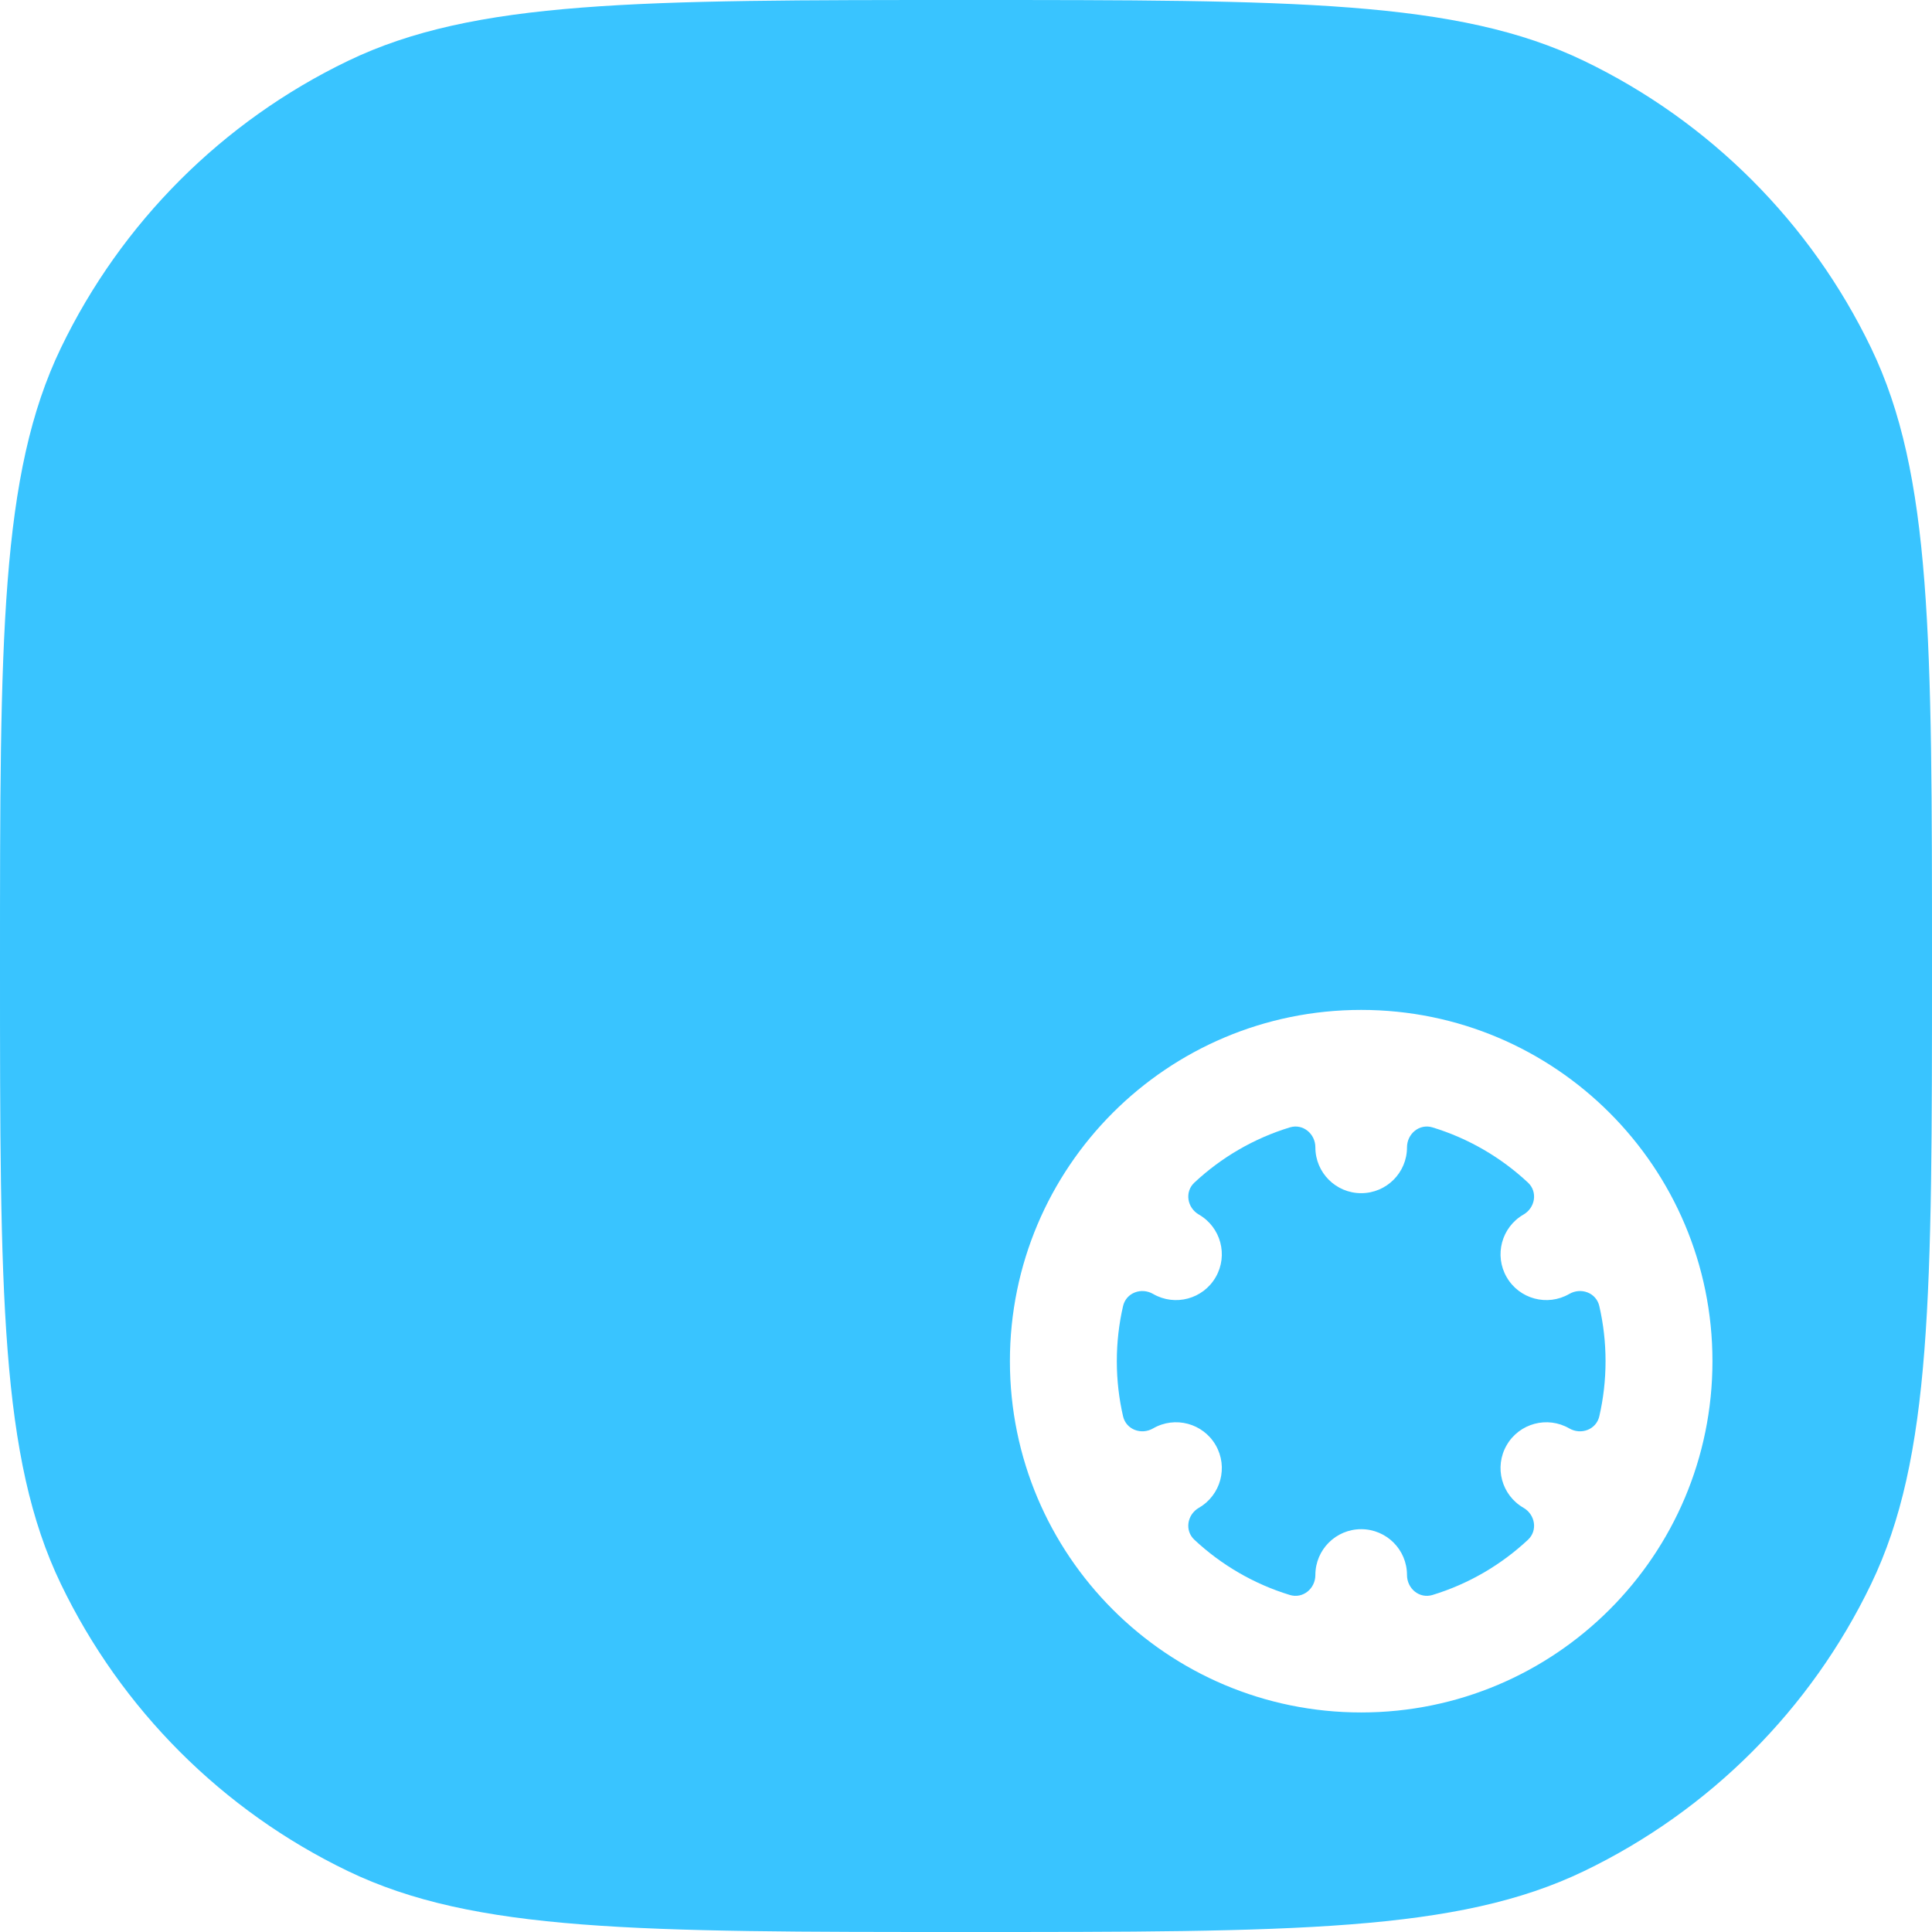
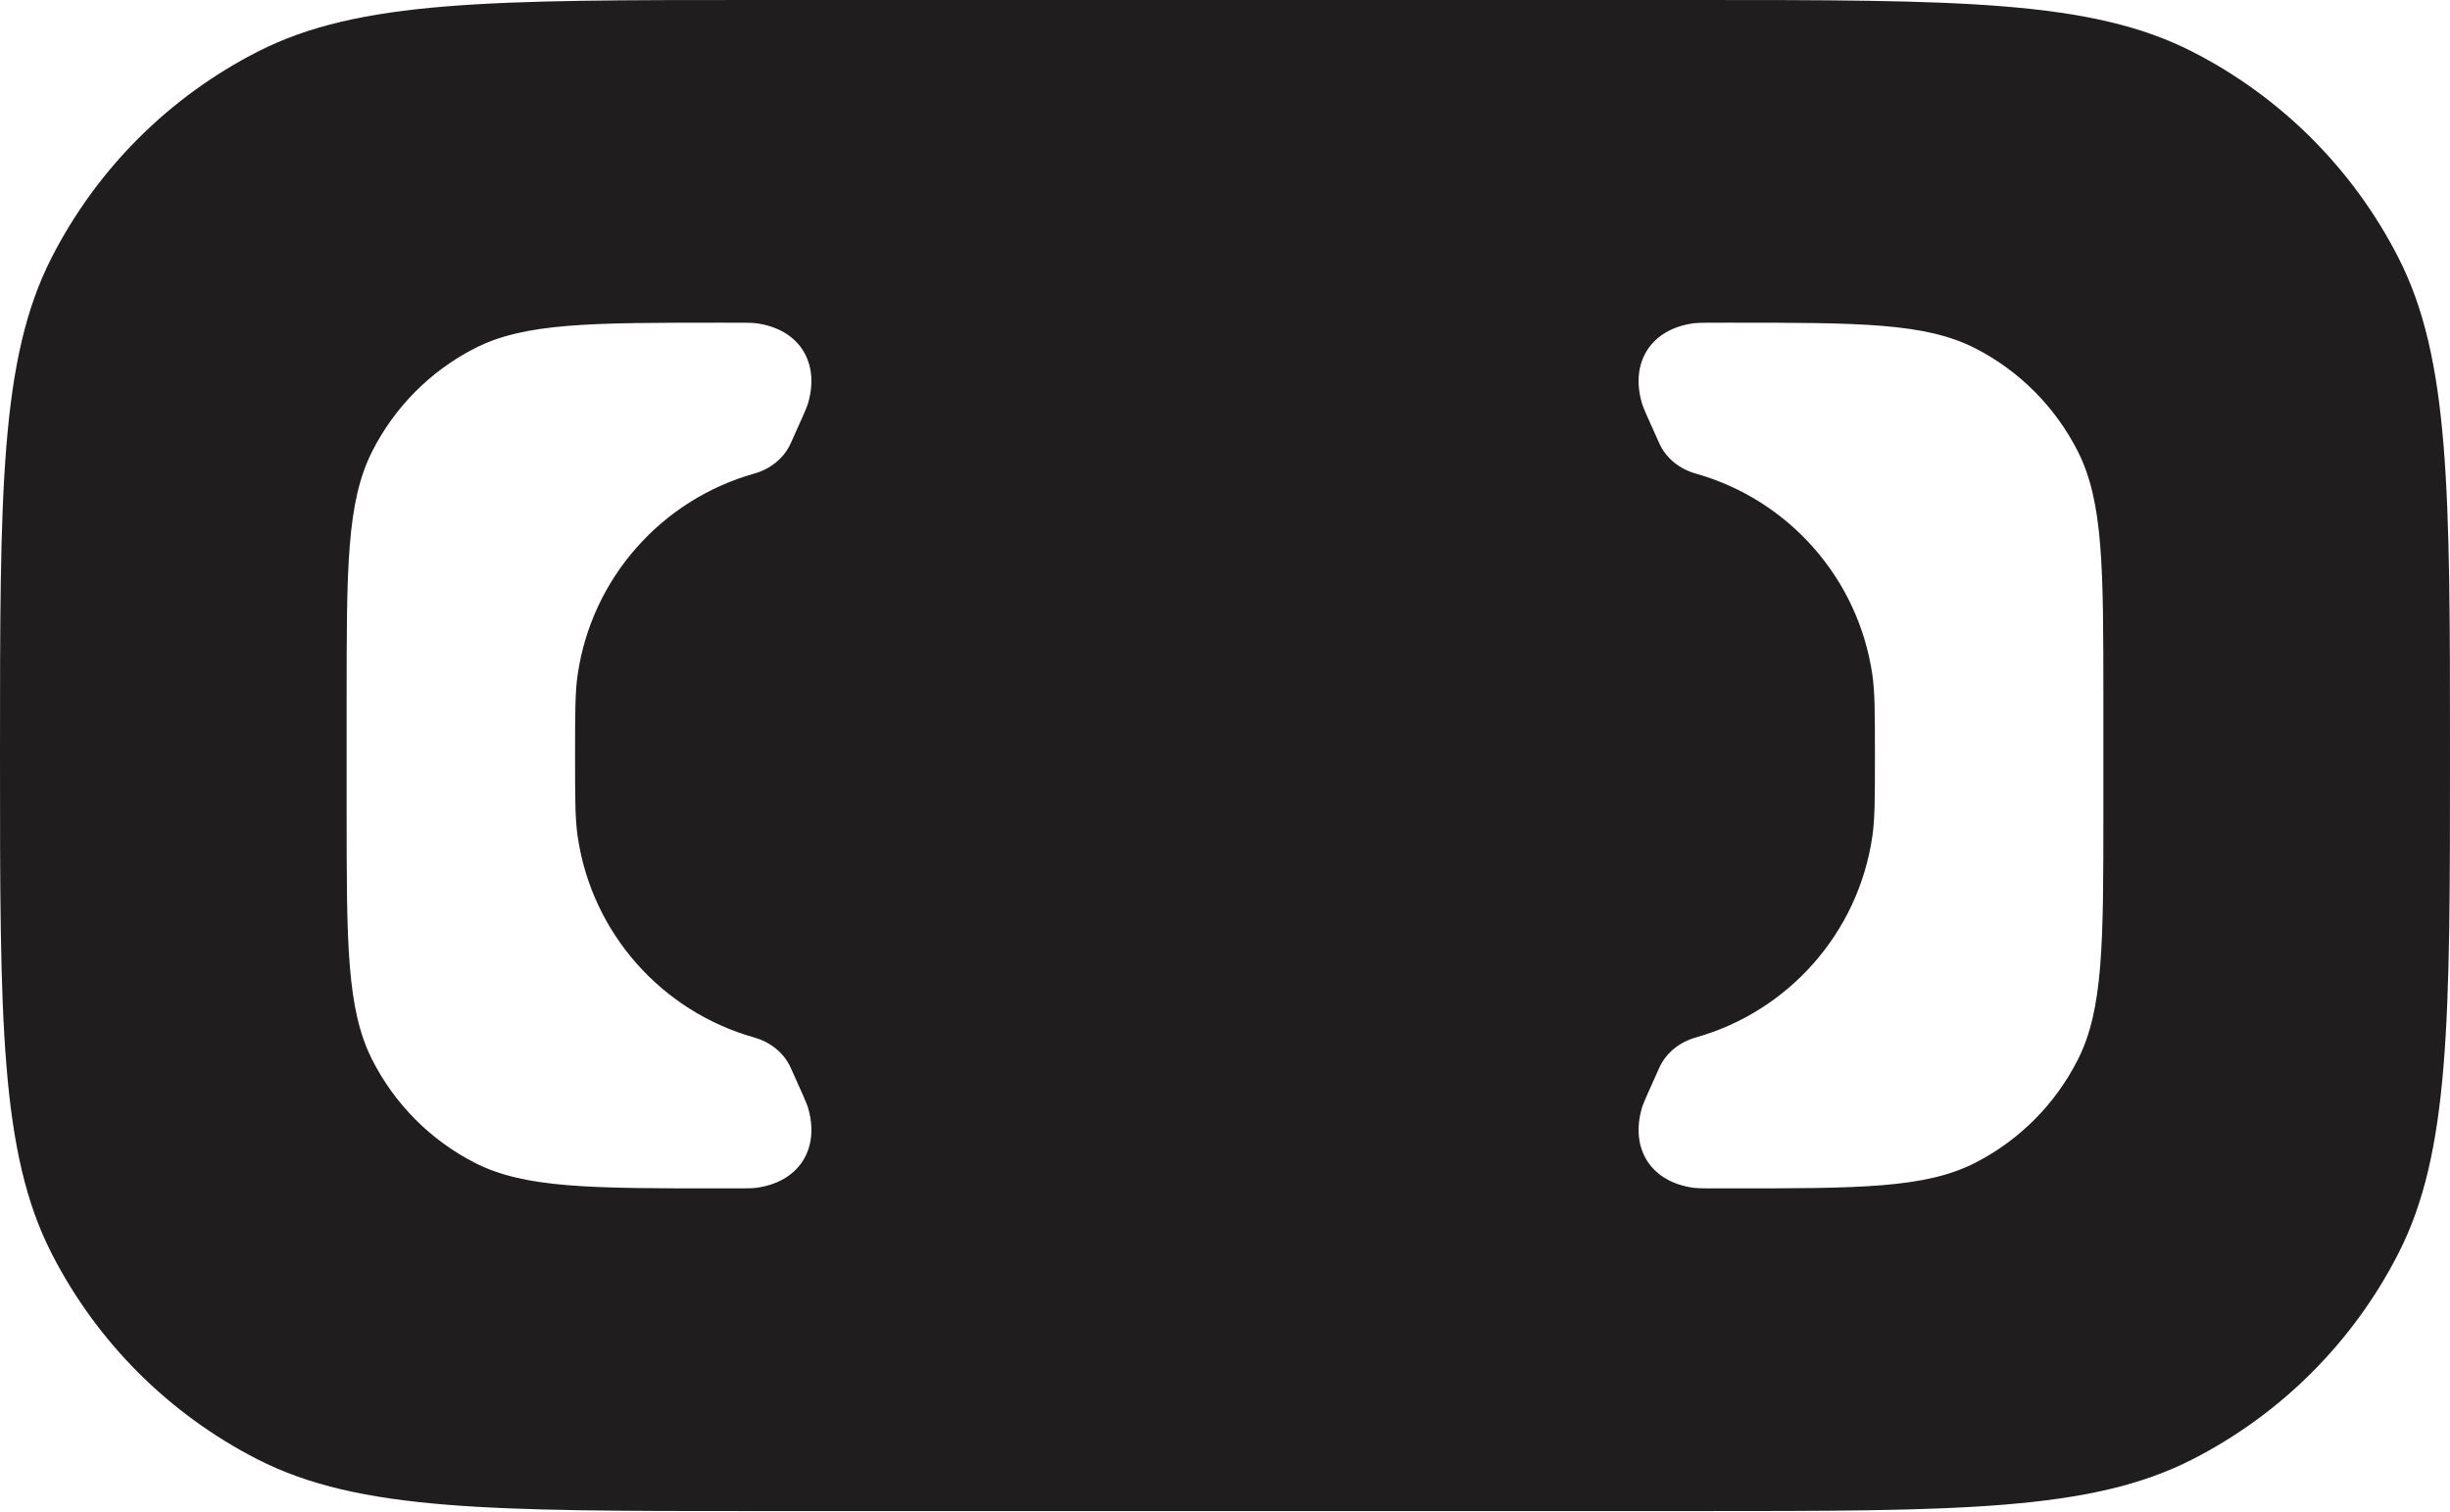
- <svg xmlns="http://www.w3.org/2000/svg" width="320" height="320" viewBox="0 0 320 320" fill="none">
-   <path d="M233.043 260.87C233.043 263.128 235.104 264.837 237.264 264.179C243.241 262.358 248.631 259.192 253.082 255.033C254.729 253.495 254.282 250.86 252.33 249.733C248.7 247.638 247.457 242.996 249.552 239.367C251.648 235.737 256.289 234.493 259.919 236.589C261.876 237.719 264.387 236.786 264.895 234.585C265.571 231.65 265.929 228.594 265.929 225.455C265.929 222.314 265.571 219.256 264.894 216.321C264.386 214.12 261.876 213.188 259.92 214.318C256.29 216.413 251.648 215.17 249.553 211.54C247.457 207.91 248.701 203.269 252.331 201.173C254.282 200.047 254.728 197.414 253.082 195.876C248.631 191.717 243.241 188.551 237.264 186.73C235.104 186.072 233.043 187.781 233.043 190.04C233.043 194.231 229.646 197.628 225.455 197.628C221.263 197.628 217.866 194.231 217.866 190.04C217.866 187.781 215.805 186.072 213.645 186.73C207.668 188.551 202.278 191.717 197.827 195.876C196.181 197.414 196.627 200.047 198.578 201.174C202.208 203.269 203.452 207.911 201.356 211.54C199.261 215.17 194.619 216.414 190.99 214.318C189.033 213.189 186.523 214.121 186.015 216.322C185.338 219.257 184.98 222.314 184.98 225.455C184.98 228.594 185.338 231.65 186.014 234.584C186.522 236.786 189.033 237.718 190.99 236.588C194.62 234.493 199.261 235.736 201.357 239.366C203.452 242.996 202.209 247.637 198.579 249.733C196.627 250.86 196.18 253.495 197.827 255.033C202.278 259.192 207.668 262.358 213.645 264.179C215.805 264.837 217.866 263.128 217.866 260.87C217.866 256.678 221.263 253.281 225.455 253.281C229.646 253.281 233.043 256.678 233.043 260.87Z" fill="#39C4FF" />
-   <path fill-rule="evenodd" clip-rule="evenodd" d="M10.083 57.641C0 78.579 0 105.719 0 160C0 214.281 0 241.421 10.083 262.359C20.091 283.141 36.859 299.909 57.641 309.917C78.579 320 105.719 320 160 320C214.281 320 241.421 320 262.359 309.917C283.141 299.909 299.909 283.141 309.917 262.359C320 241.421 320 214.281 320 160C320 105.719 320 78.579 309.917 57.641C299.909 36.859 283.141 20.091 262.359 10.083C241.421 0 214.281 0 160 0C105.719 0 78.579 0 57.641 10.083C36.859 20.091 20.091 36.859 10.083 57.641ZM283.636 225.455C283.636 257.587 257.587 283.636 225.455 283.636C193.322 283.636 167.273 257.587 167.273 225.455C167.273 193.322 193.322 167.273 225.455 167.273C257.587 167.273 283.636 193.322 283.636 225.455Z" fill="#39C4FF" />
+ <svg xmlns="http://www.w3.org/2000/svg" width="428" height="264" viewBox="0 0 428 264" fill="none">
+   <path fill-rule="evenodd" clip-rule="evenodd" d="M9 45.046C0 62.694 0 85.796 0 132C0 178.204 0 201.306 9 218.954C16.916 234.478 29.548 247.098 45.085 255.008C62.748 264 85.871 264 132.116 264H295.884C342.129 264 365.252 264 382.915 255.008C398.452 247.098 411.084 234.478 419 218.954C428 201.306 428 178.204 428 132C428 85.796 428 62.694 419 45.046C411.084 29.522 398.452 16.901 382.915 8.992C365.252 0 342.129 0 295.884 0H132.116C85.871 0 62.748 0 45.085 8.992C29.548 16.901 16.916 29.522 9 45.046ZM131.779 181.265C134.557 182.046 136.948 183.918 138.132 186.547L138.133 186.548C139.974 190.636 140.895 192.68 141.098 193.338C143.361 200.68 139.578 206.582 131.995 207.539C131.316 207.625 129.566 207.625 126.066 207.625C103.134 207.625 91.668 207.625 82.91 203.136C75.205 199.188 68.941 192.887 65.016 185.137C60.553 176.327 60.553 164.794 60.553 141.729V122.271C60.553 99.206 60.553 87.673 65.016 78.863C68.941 71.113 75.205 64.812 82.91 60.864C91.668 56.375 103.134 56.375 126.066 56.375C129.566 56.375 131.316 56.375 131.996 56.461C139.578 57.418 143.361 63.32 141.098 70.662C140.896 71.32 139.974 73.366 138.132 77.454C136.948 80.082 134.557 81.954 131.78 82.735C115.626 87.278 103.389 100.933 100.914 117.862C100.463 120.949 100.463 124.633 100.463 132C100.463 139.367 100.463 143.051 100.914 146.138C103.389 163.067 115.625 176.722 131.779 181.265ZM289.868 186.547C291.052 183.918 293.443 182.046 296.221 181.265C312.375 176.722 324.611 163.067 327.086 146.138C327.537 143.051 327.537 139.367 327.537 132C327.537 124.633 327.537 120.949 327.086 117.862C324.611 100.933 312.374 87.278 296.22 82.735C293.443 81.954 291.052 80.082 289.868 77.454C288.025 73.365 287.104 71.32 286.902 70.662C284.639 63.32 288.422 57.418 296.004 56.461C296.684 56.375 298.434 56.375 301.934 56.375C324.866 56.375 336.332 56.375 345.09 60.864C352.795 64.812 359.059 71.113 362.984 78.863C367.447 87.673 367.447 99.206 367.447 122.271V141.729C367.447 164.794 367.447 176.327 362.984 185.137C359.059 192.887 352.795 199.188 345.09 203.136C336.332 207.625 324.866 207.625 301.934 207.625C298.434 207.625 296.684 207.625 296.005 207.539C288.422 206.582 284.639 200.68 286.902 193.338C287.105 192.68 288.025 190.637 289.865 186.552L289.867 186.548L289.868 186.547Z" fill="#1F1D1E" />
</svg>
